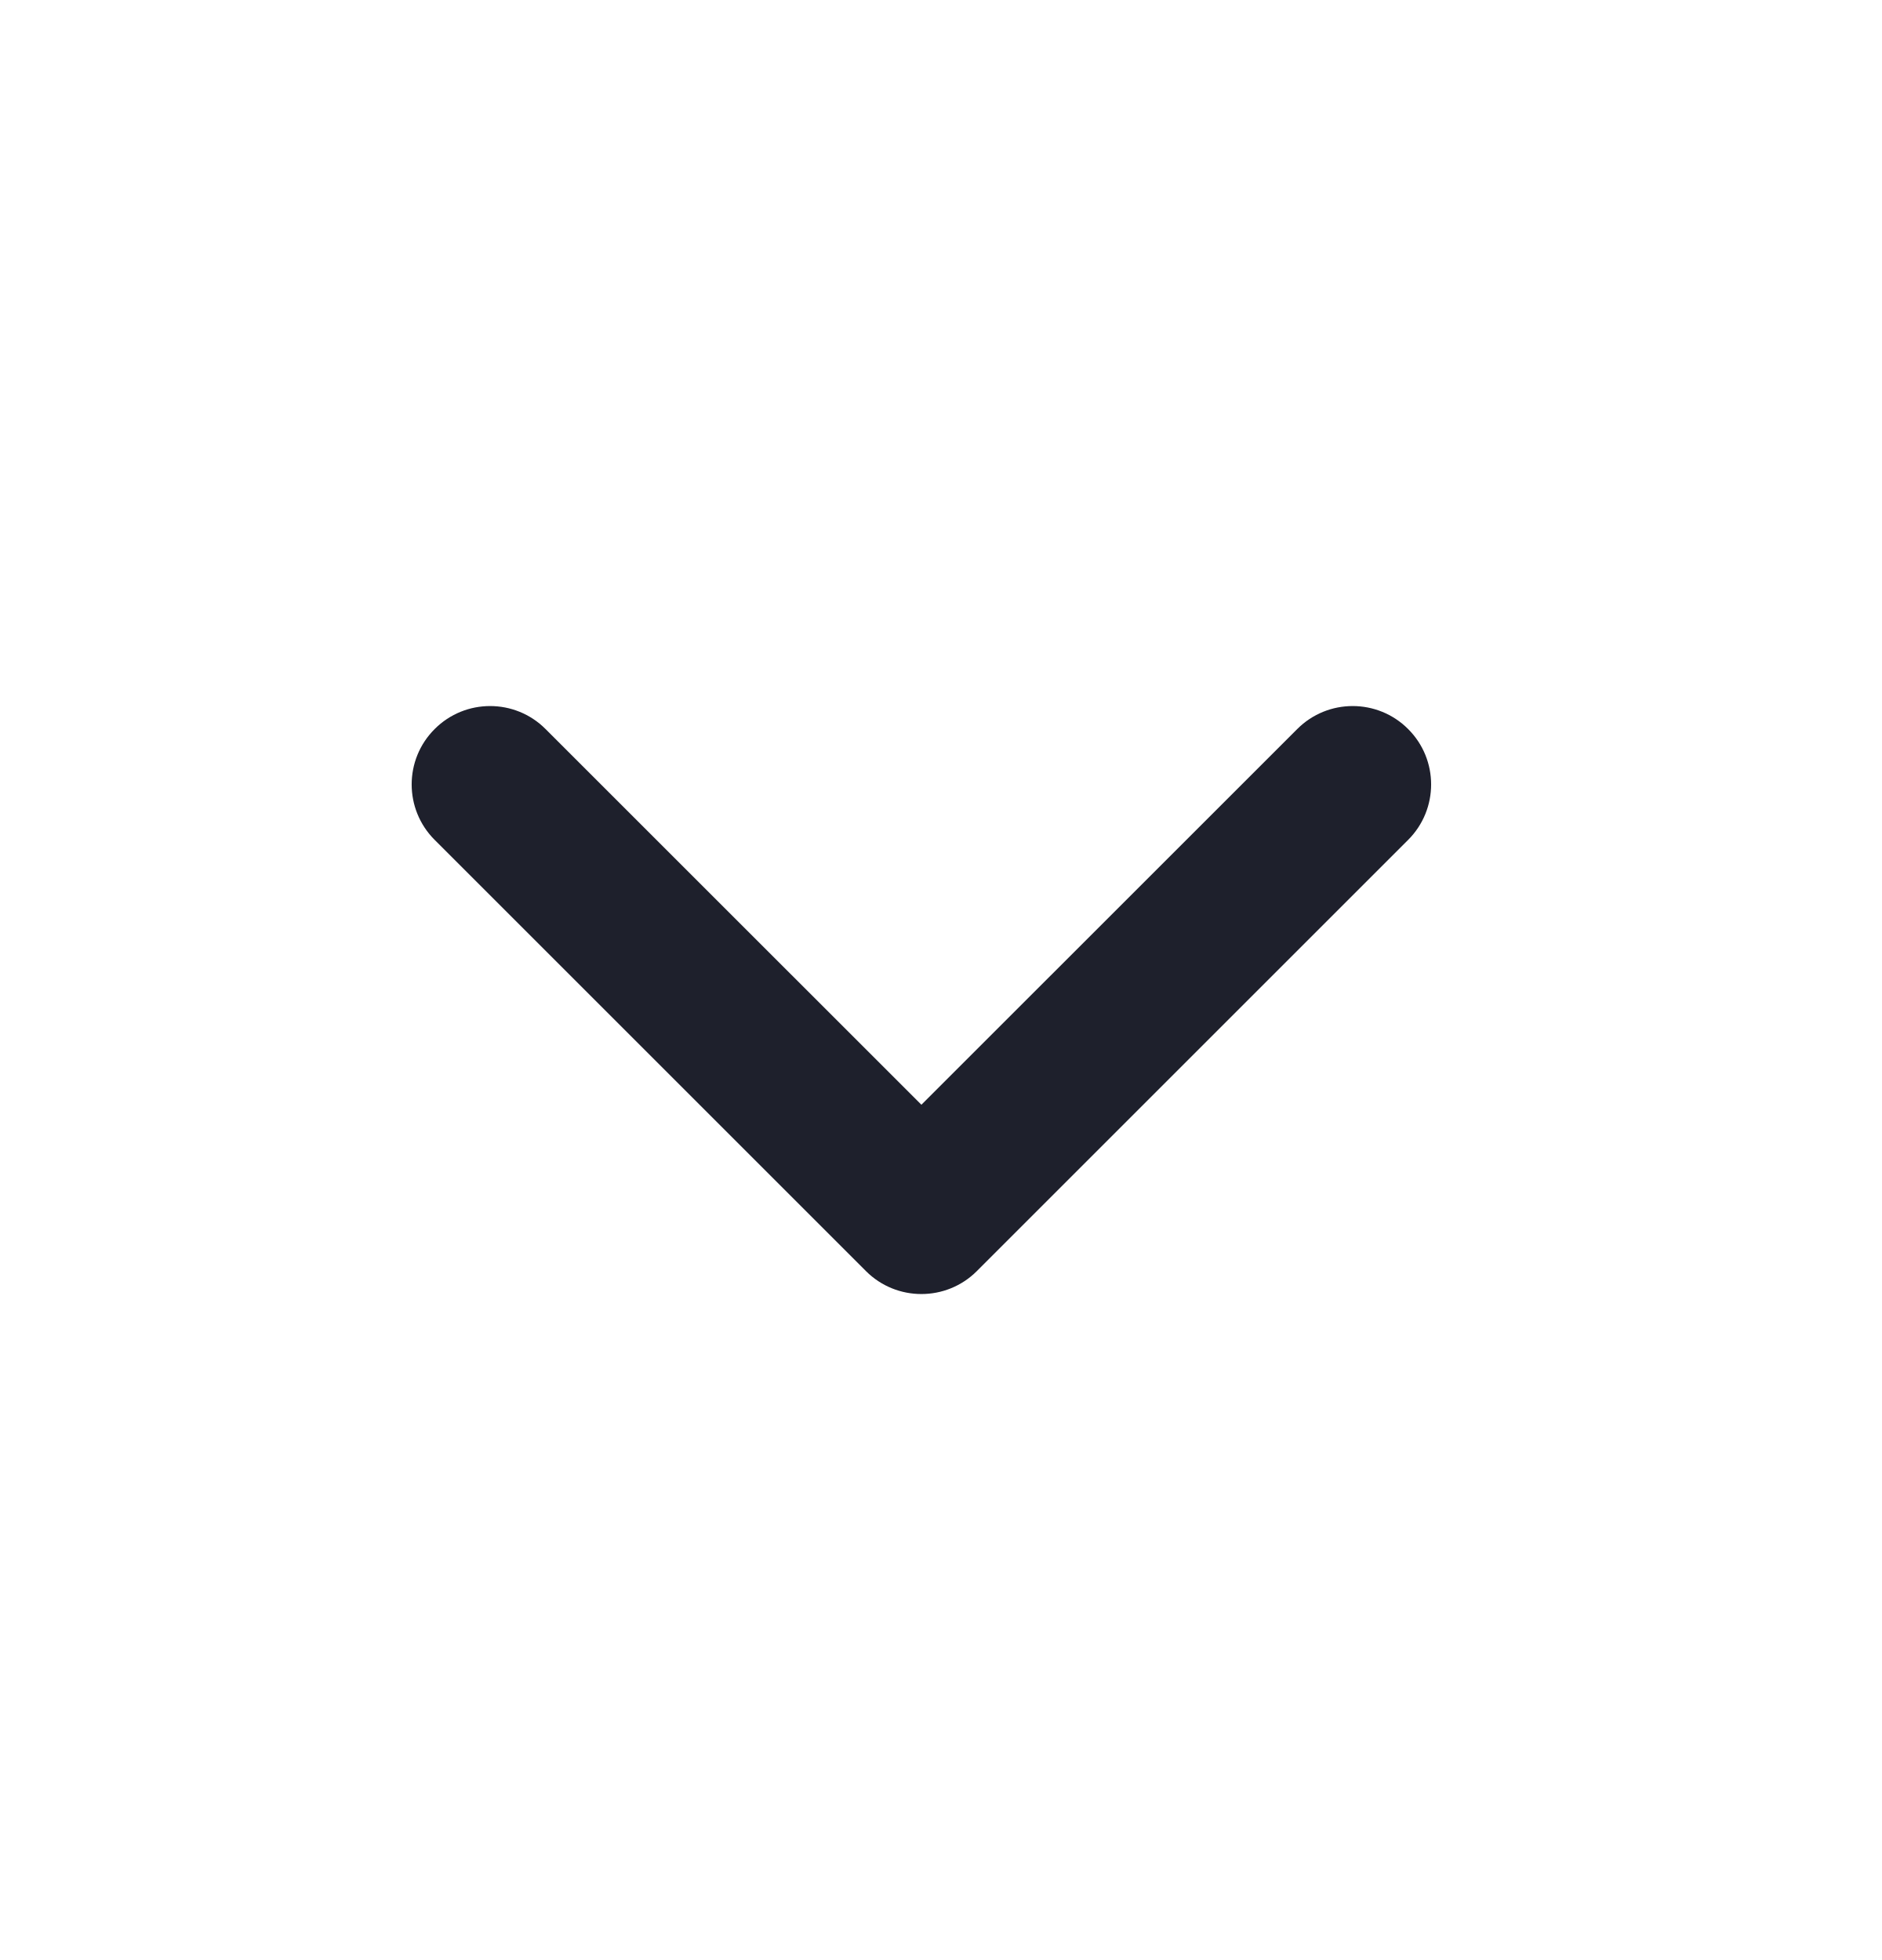
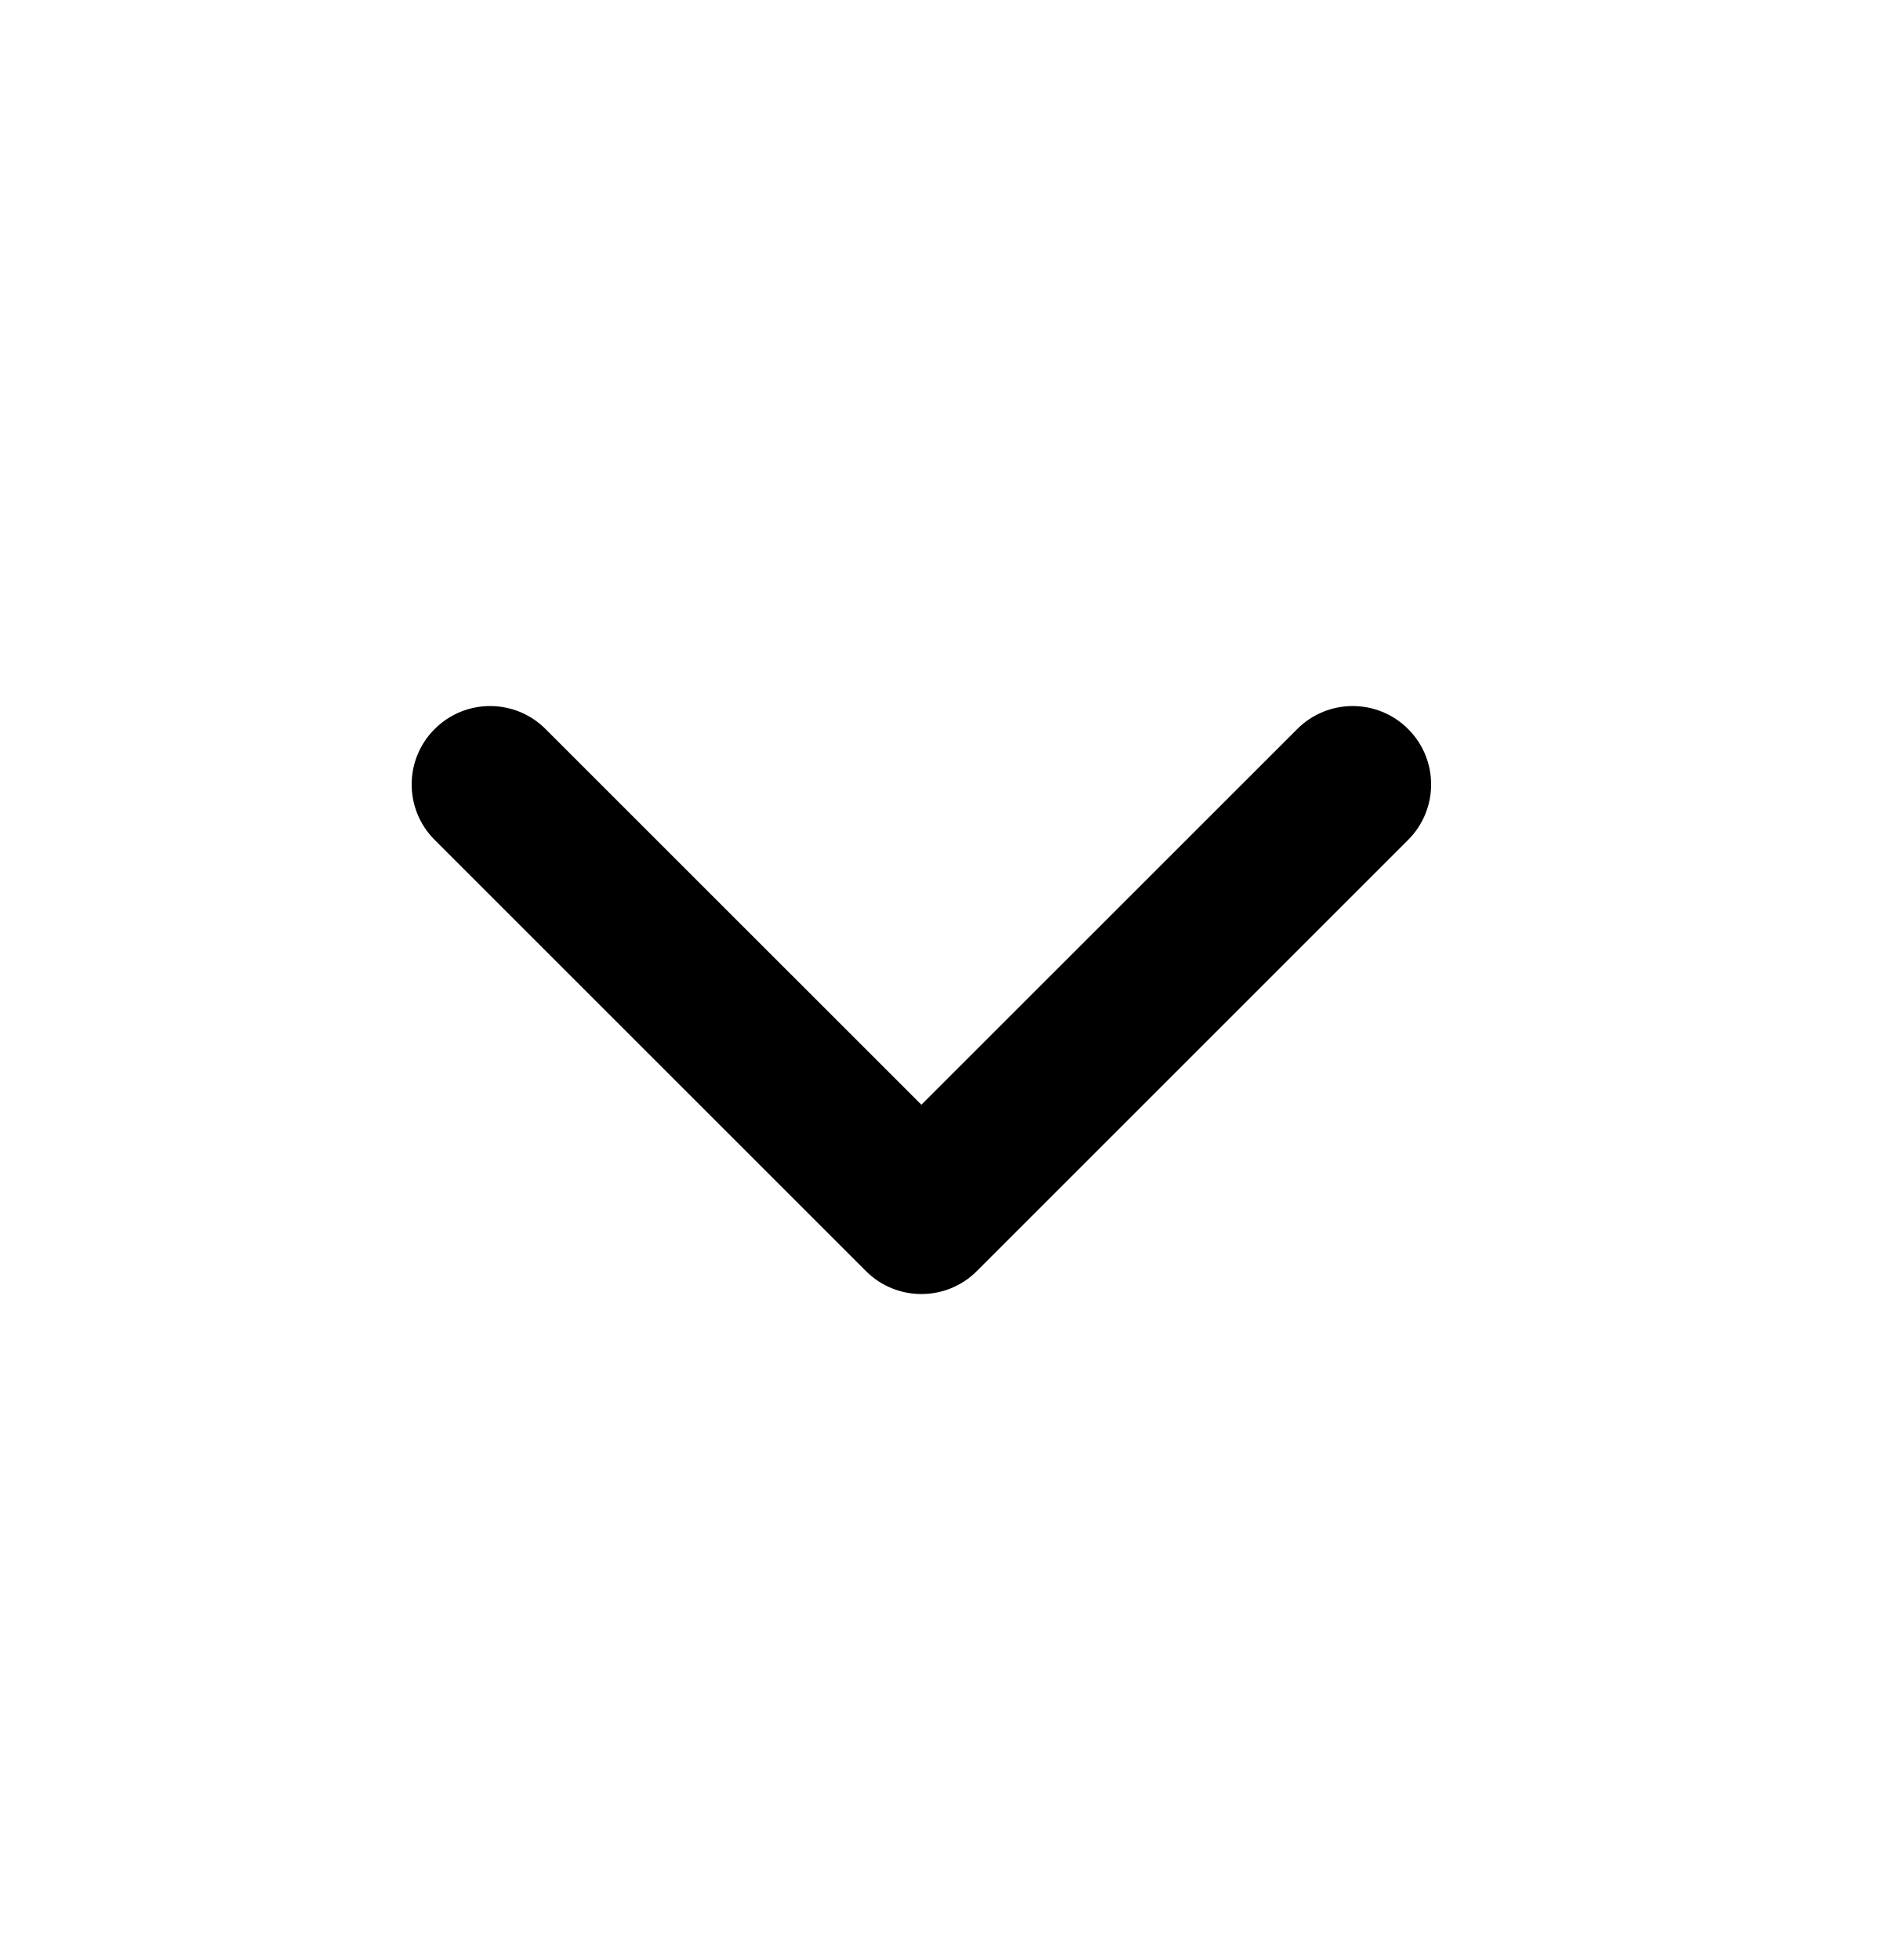
<svg xmlns="http://www.w3.org/2000/svg" width="24" height="25" viewBox="0 0 24 25" fill="none">
-   <path fill-rule="evenodd" clip-rule="evenodd" d="M17.957 9.299C18.348 9.689 18.348 10.322 17.957 10.713L12.457 16.213C12.067 16.603 11.433 16.603 11.043 16.213L5.543 10.713C5.152 10.322 5.152 9.689 5.543 9.299C5.933 8.908 6.567 8.908 6.957 9.299L11.75 14.091L16.543 9.299C16.933 8.908 17.567 8.908 17.957 9.299Z" fill="#1E202C" />
+   <path fill-rule="evenodd" clip-rule="evenodd" d="M17.957 9.299C18.348 9.689 18.348 10.322 17.957 10.713L12.457 16.213C12.067 16.603 11.433 16.603 11.043 16.213L5.543 10.713C5.152 10.322 5.152 9.689 5.543 9.299C5.933 8.908 6.567 8.908 6.957 9.299L11.75 14.091L16.543 9.299C16.933 8.908 17.567 8.908 17.957 9.299Z" fill="currentColor" />
</svg>
